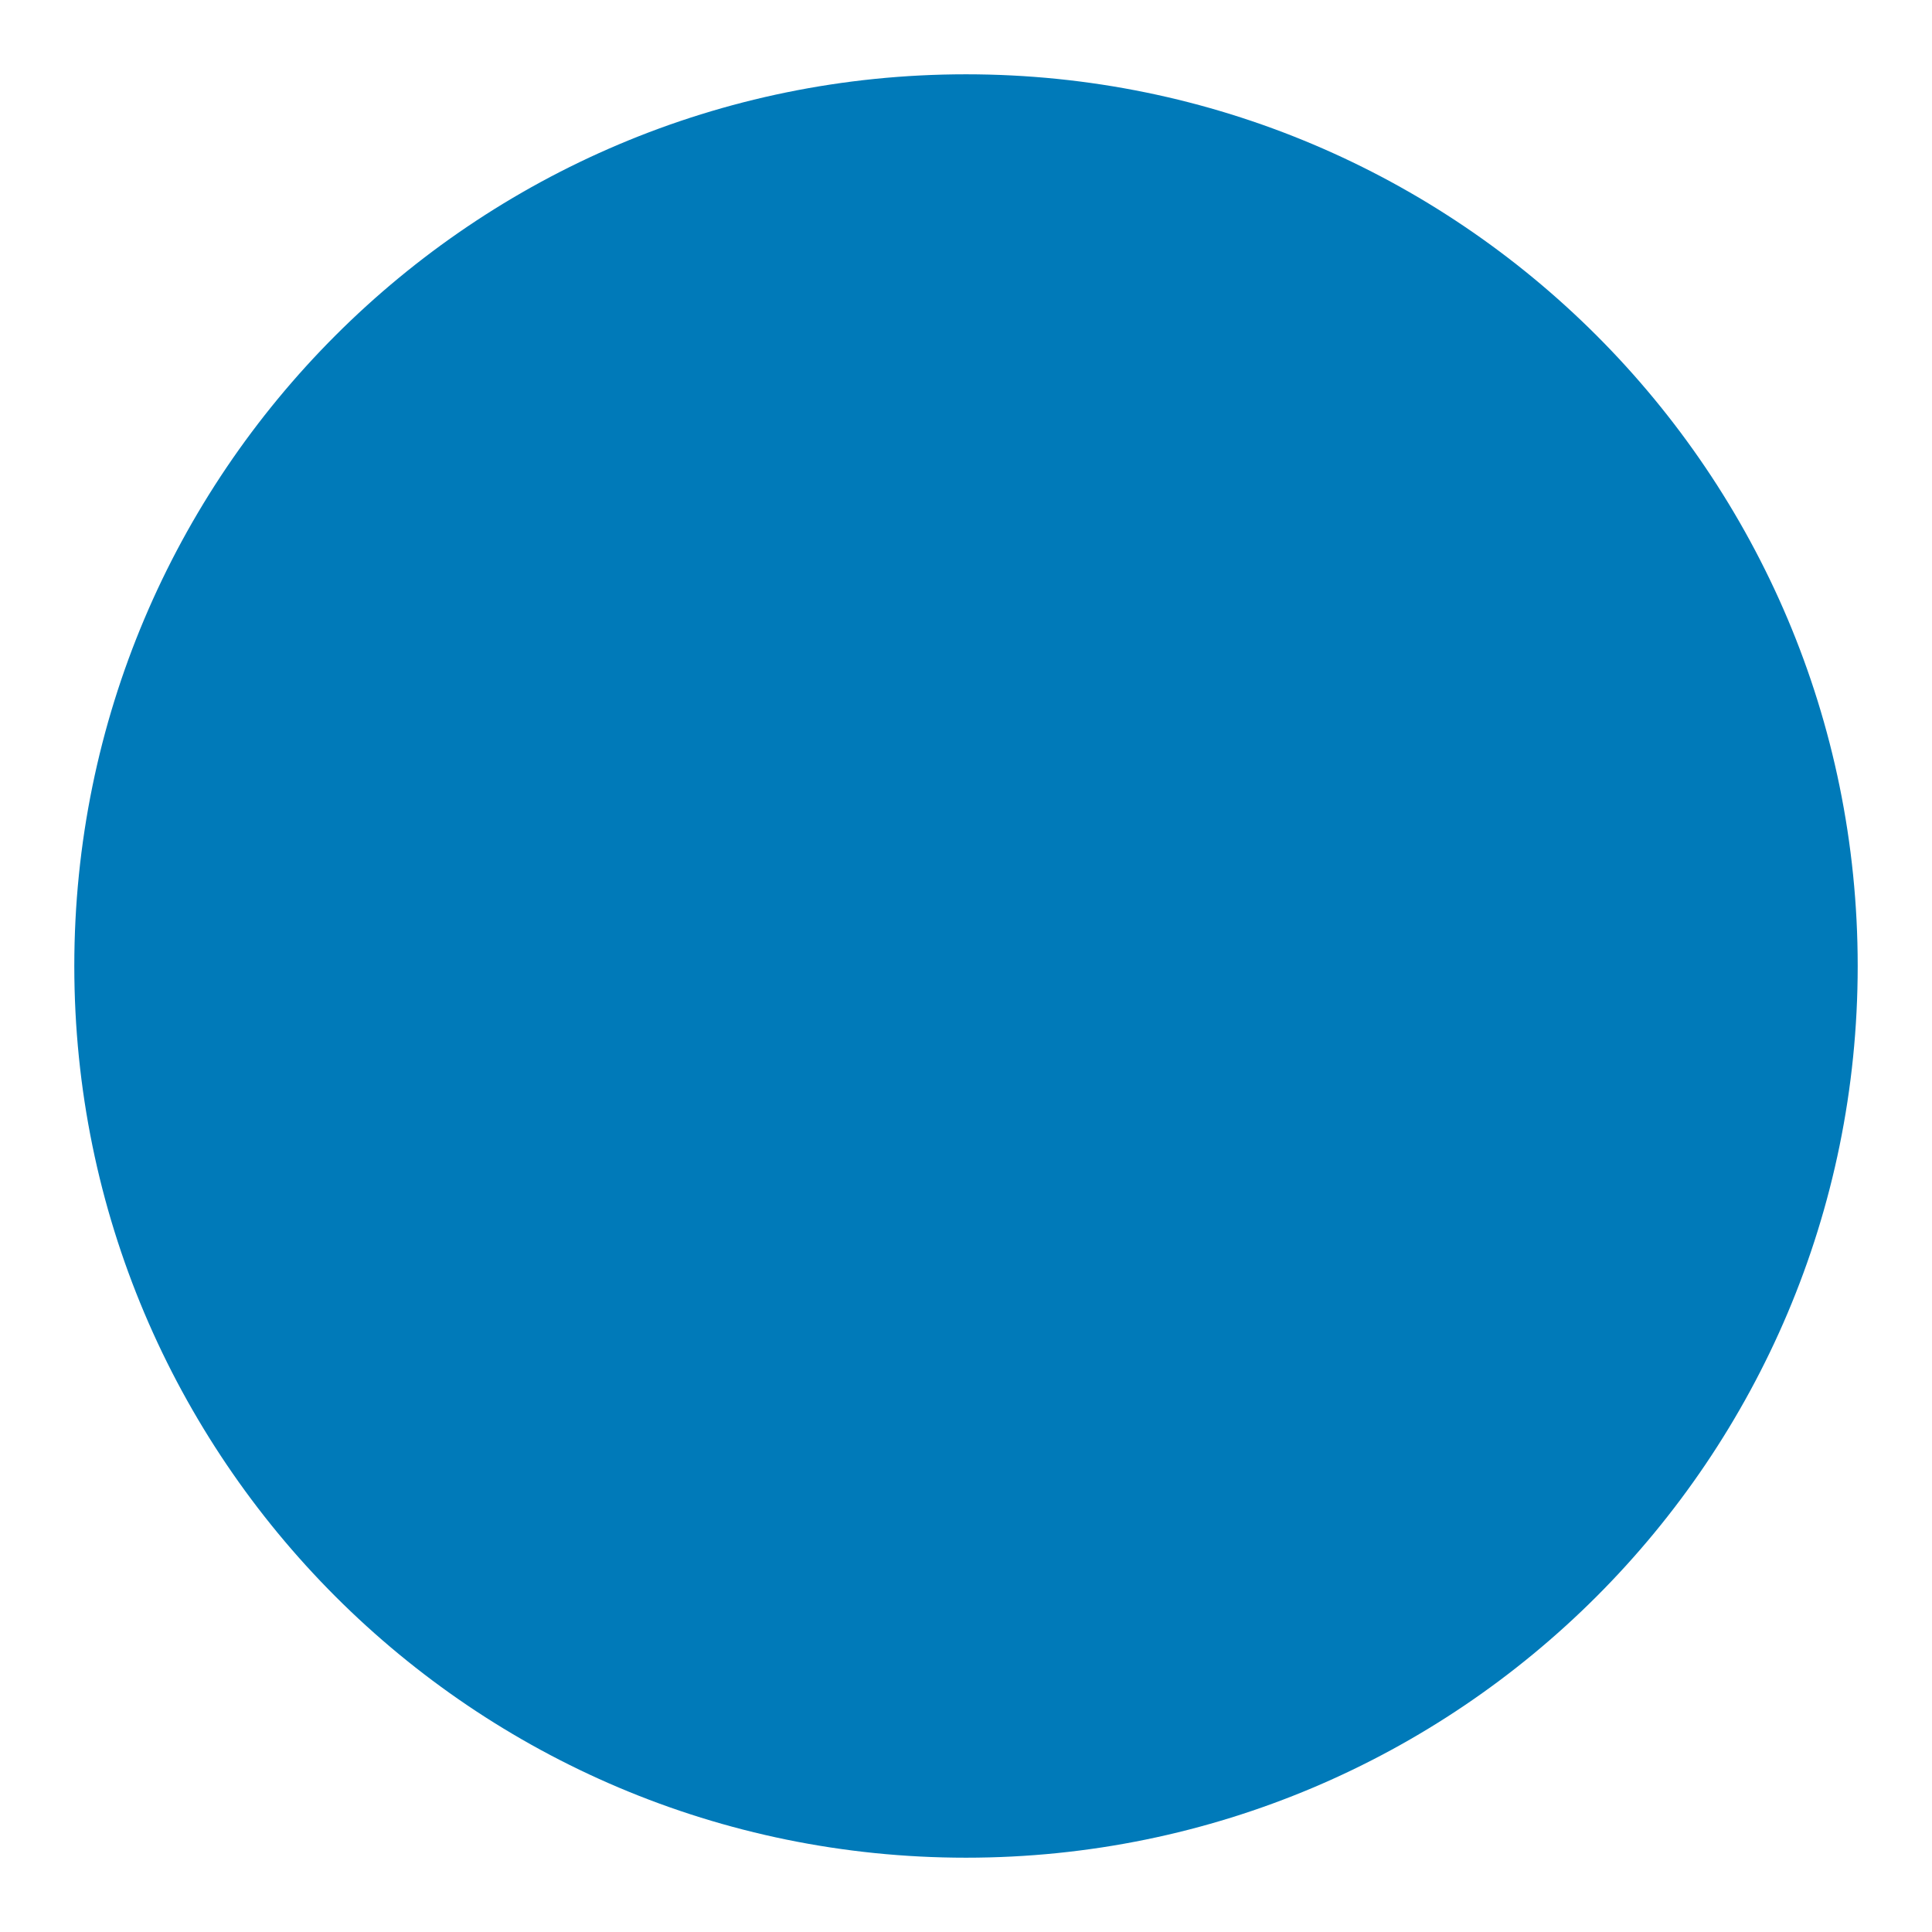
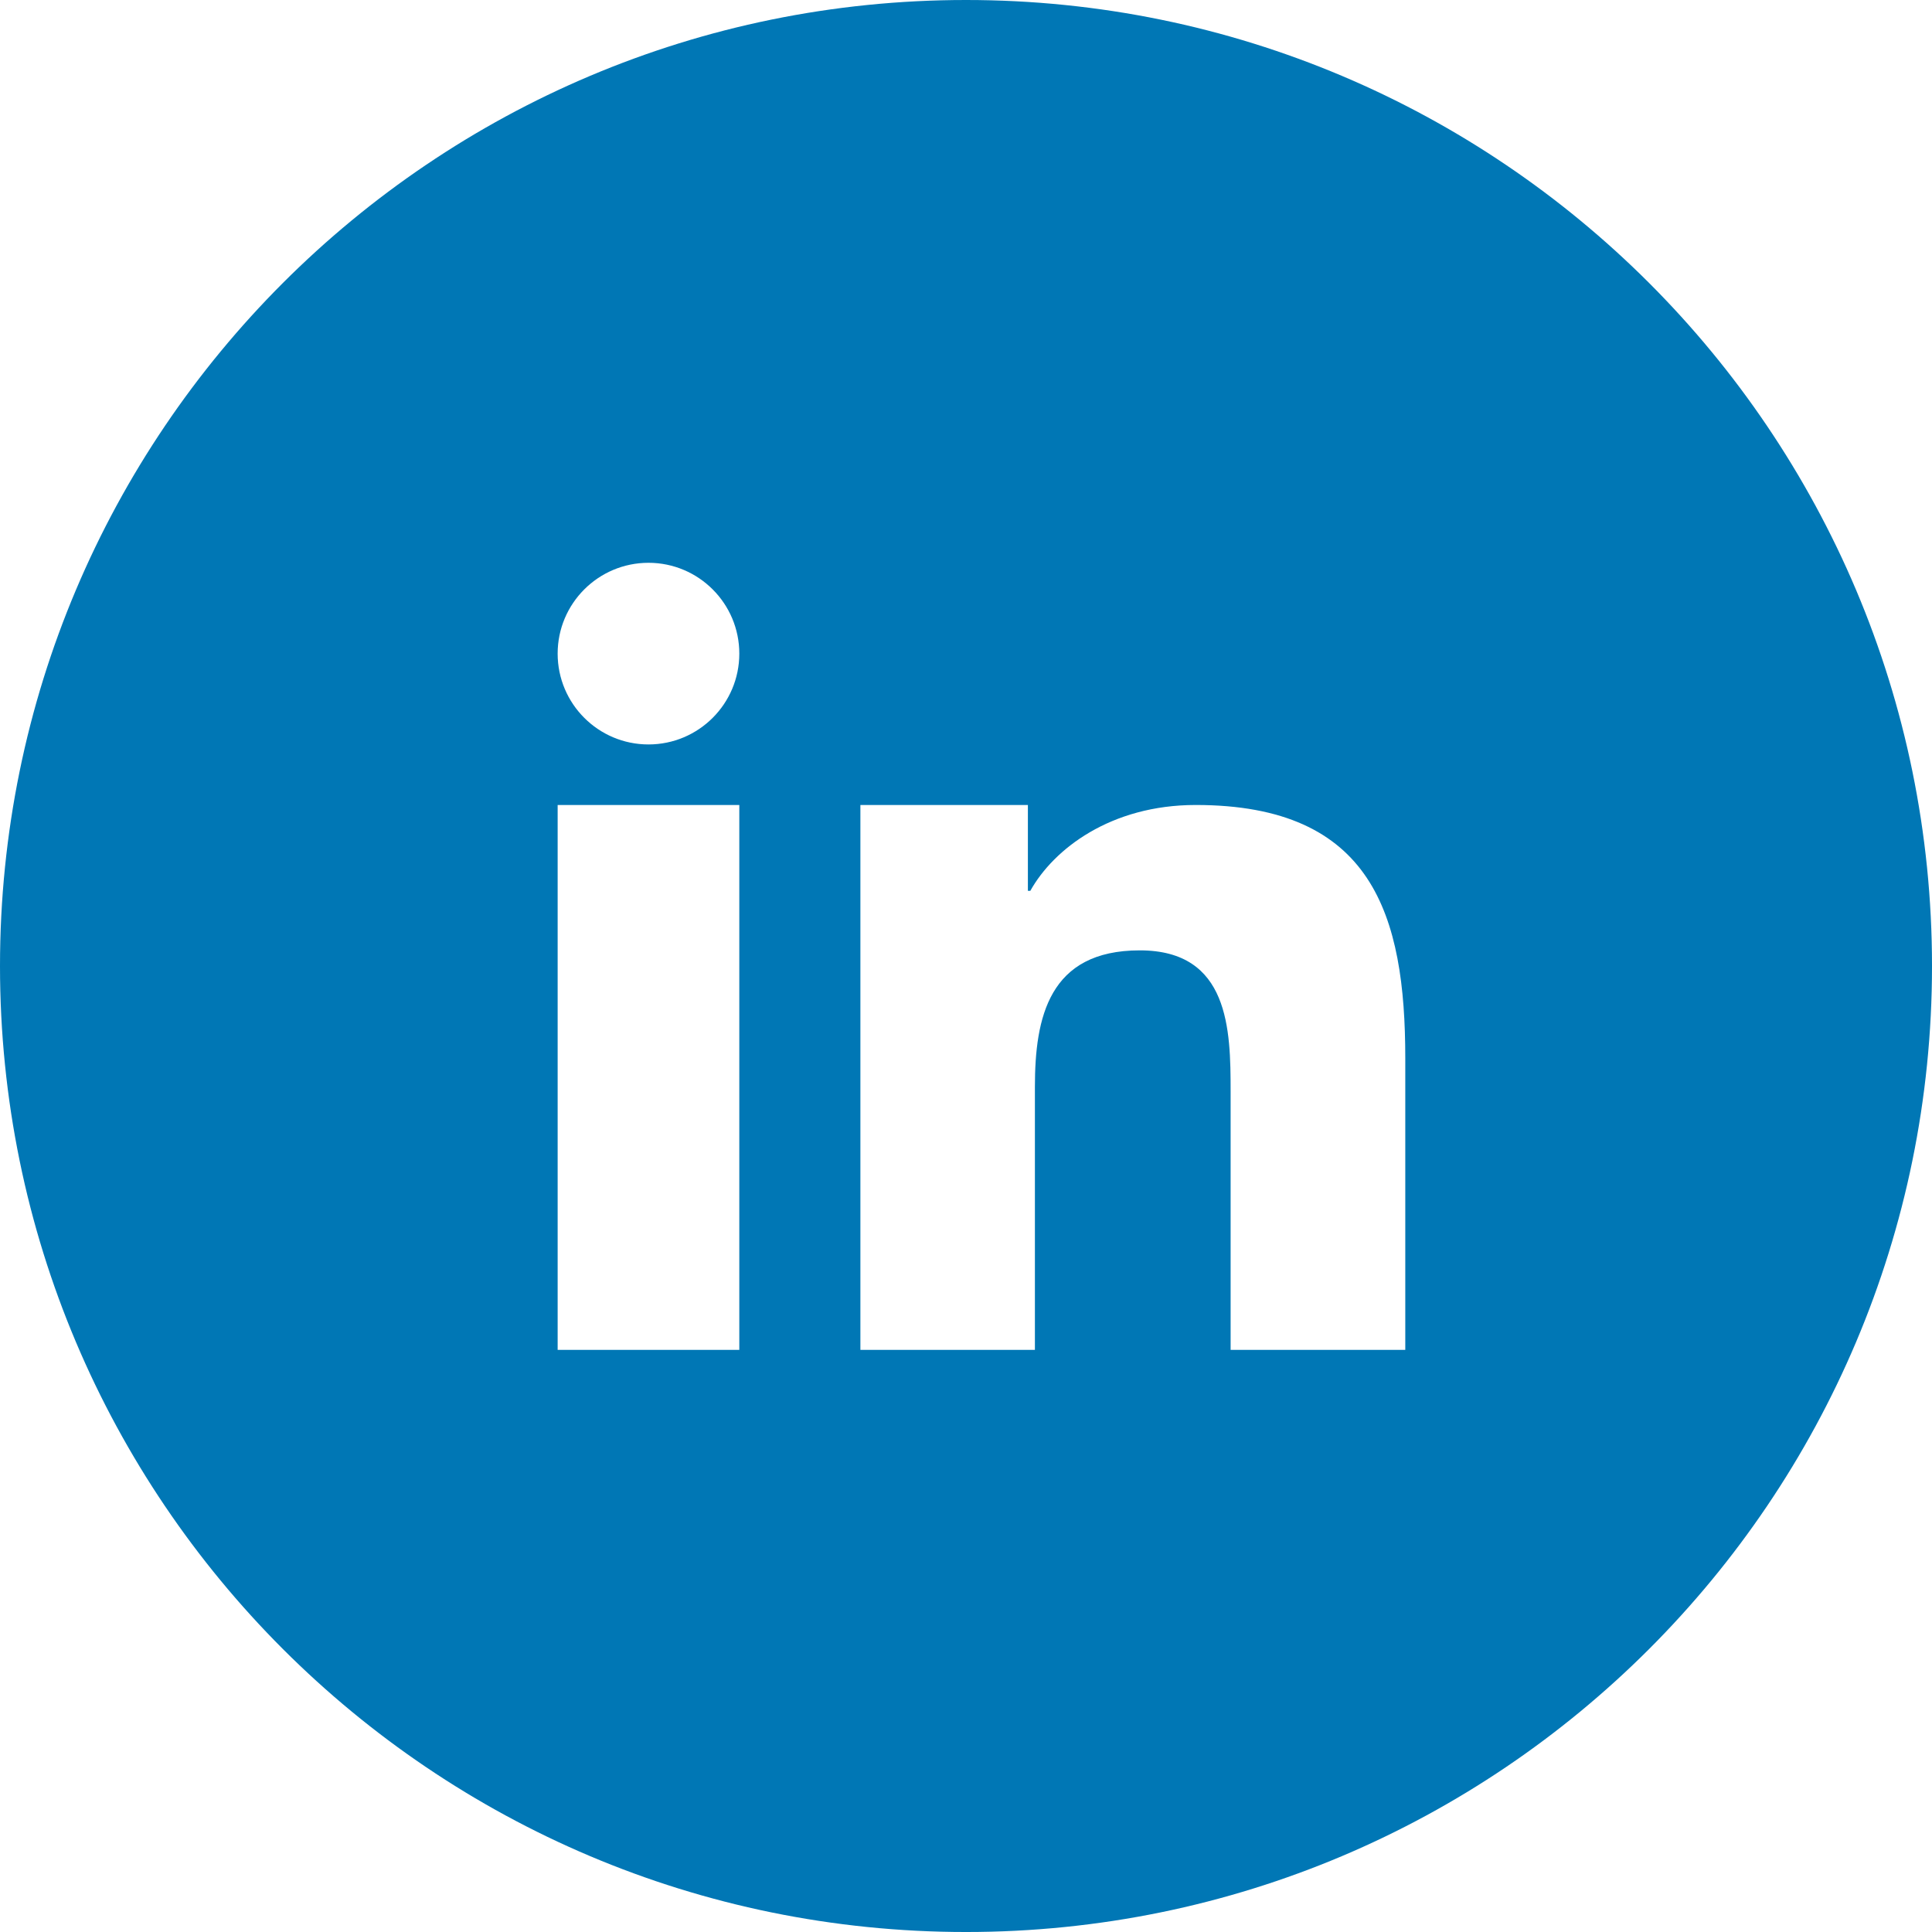
- <svg xmlns="http://www.w3.org/2000/svg" width="24" height="24" viewBox="0 0 24 24" fill="none">
-   <path d="M12 23.077C18.118 23.077 23.077 18.117 23.077 12C23.077 5.882 18.118 0.923 12 0.923C5.882 0.923 0.923 5.882 0.923 12C0.923 18.117 5.882 23.077 12 23.077Z" fill="#007AB9" />
+ <svg xmlns="http://www.w3.org/2000/svg" viewBox="0 0 333333 333333" shape-rendering="geometricPrecision" text-rendering="geometricPrecision" image-rendering="optimizeQuality" fill-rule="evenodd" clip-rule="evenodd">
+   <path d="M166667 0c92048 0 166667 74619 166667 166667s-74619 166667-166667 166667S0 258715 0 166667 74619 0 166667 0zm-18220 138885h28897v14814l418 1c4024-7220 13865-14814 28538-14814 30514-1 36157 18989 36157 43691v50320l-30136 1v-44607c0-10634-221-24322-15670-24322-15691 0-18096 11575-18096 23548v45382h-30109v-94013zm-20892-26114c0 8650-7020 15670-15670 15670s-15672-7020-15672-15670 7022-15670 15672-15670 15670 7020 15670 15670zm-31342 26114h31342v94013H96213v-94013z" fill="#0077b5" />
</svg>
